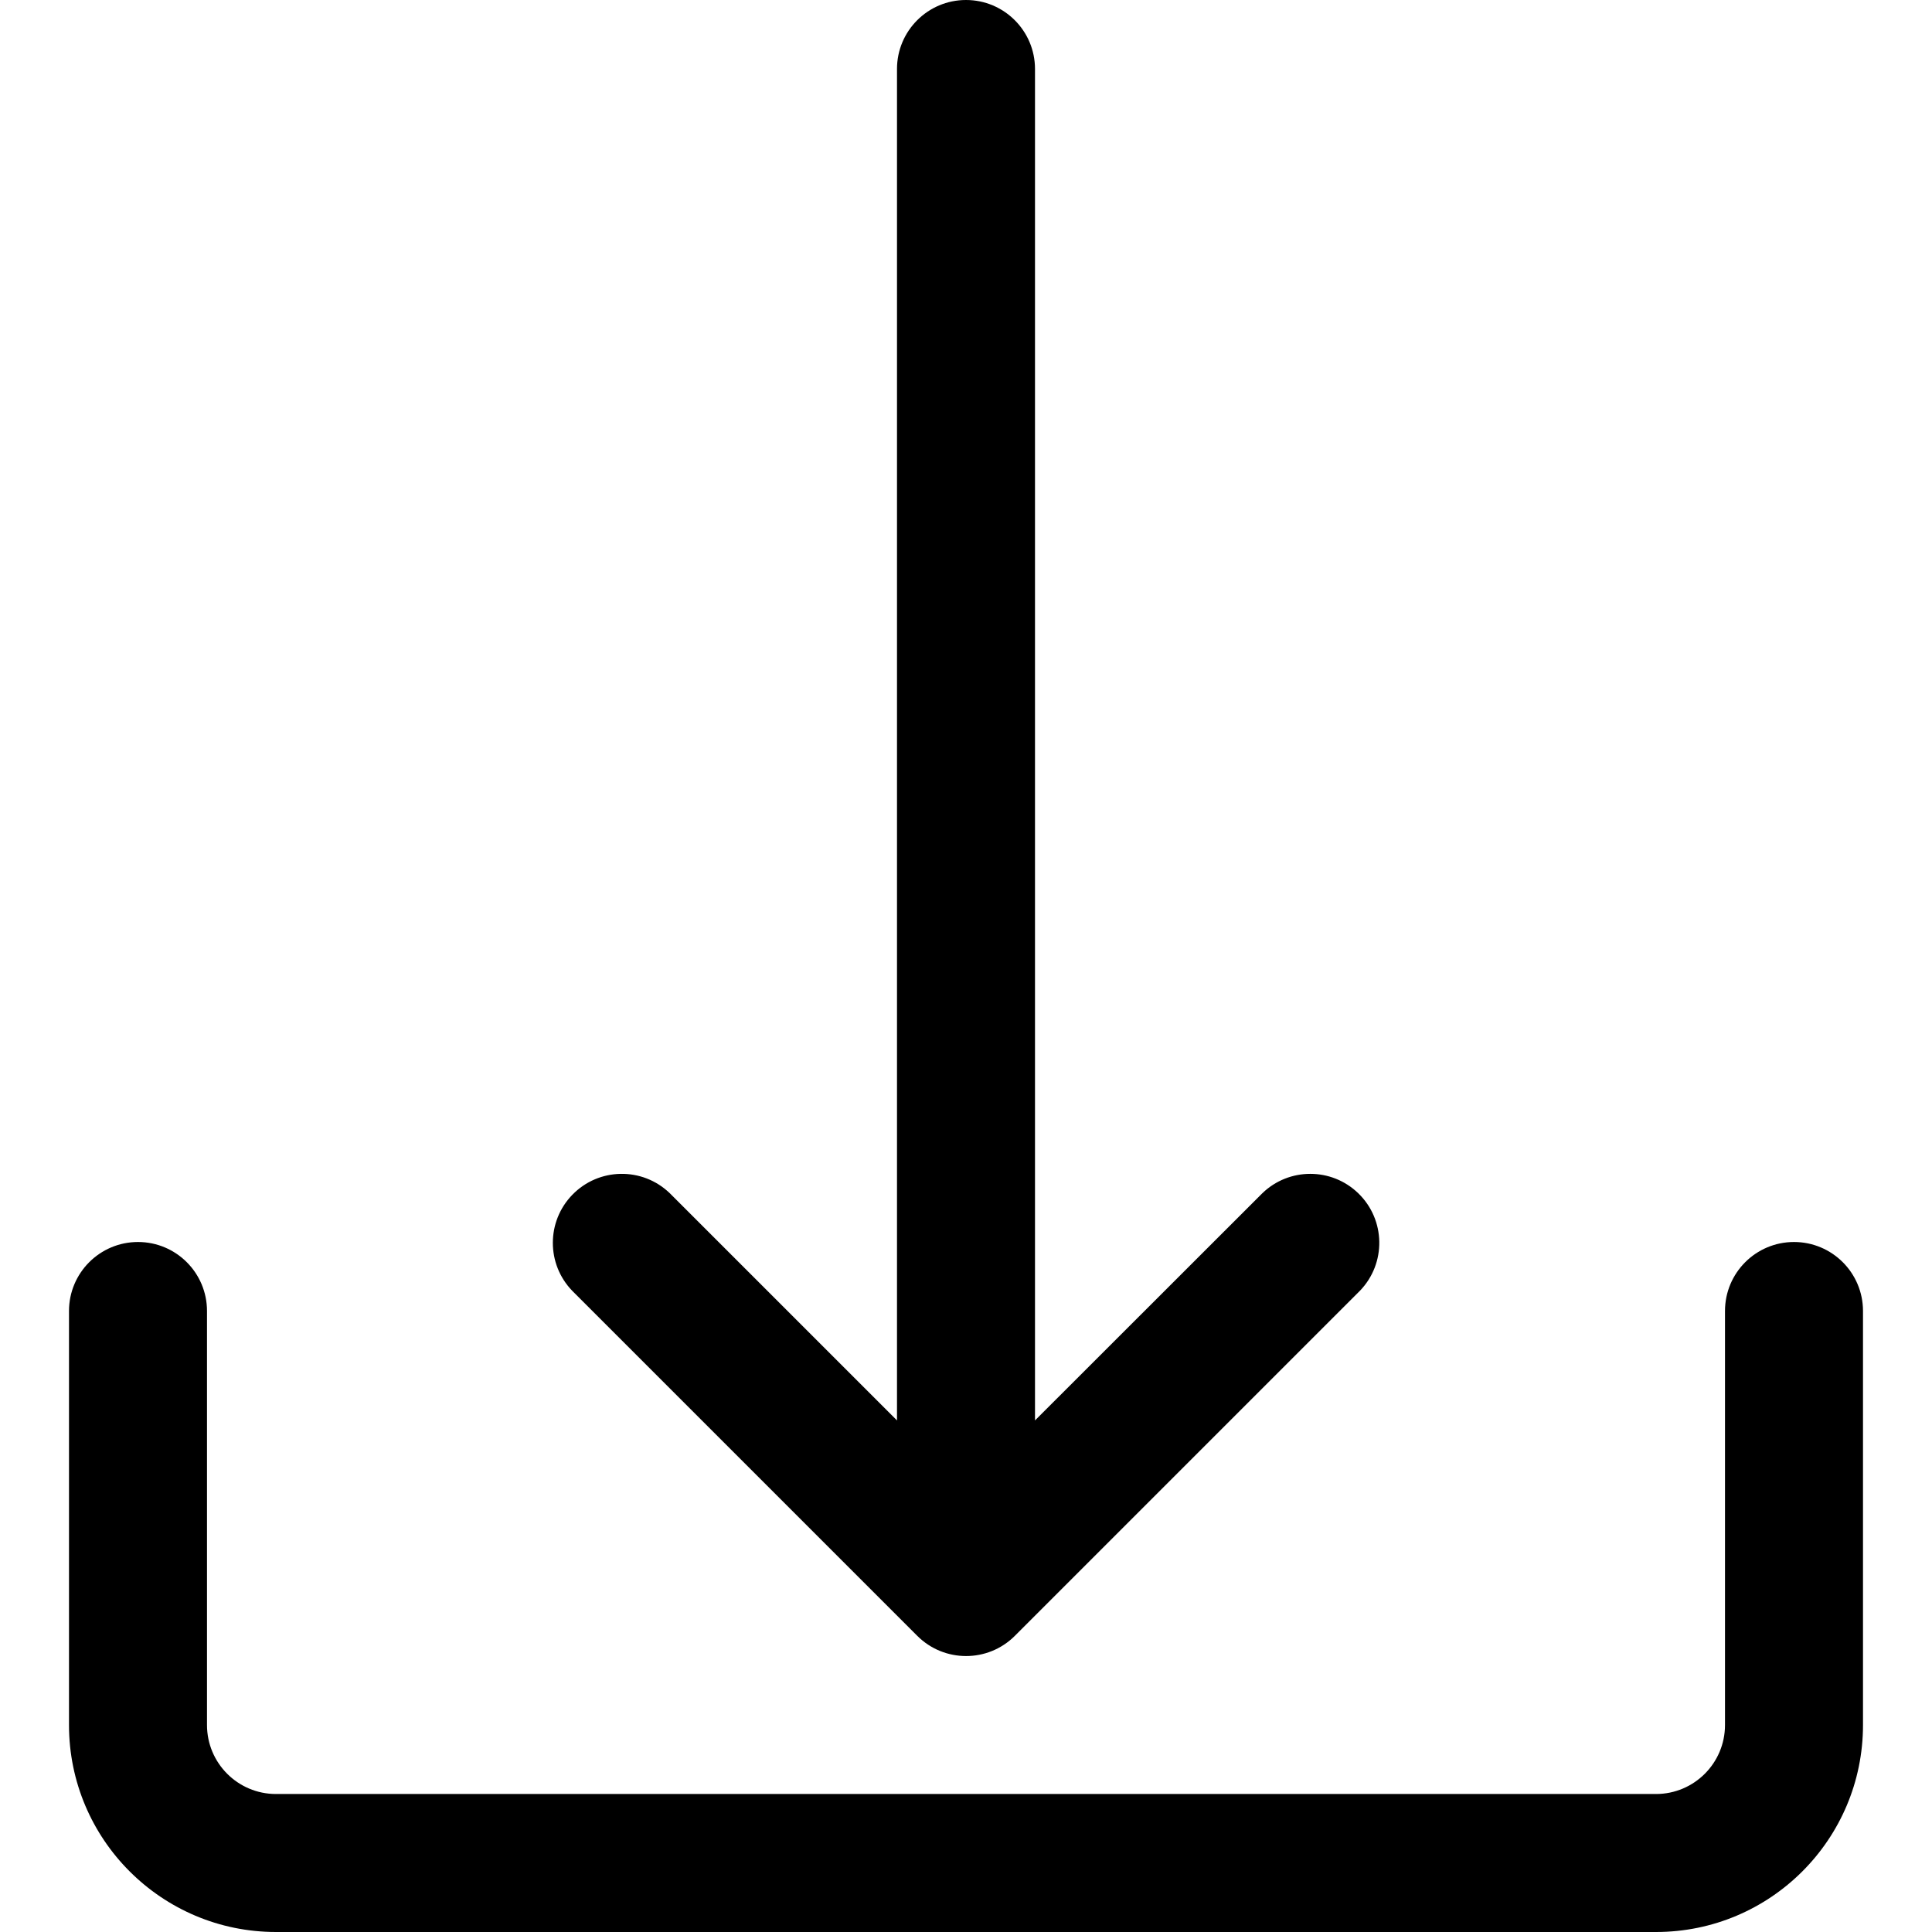
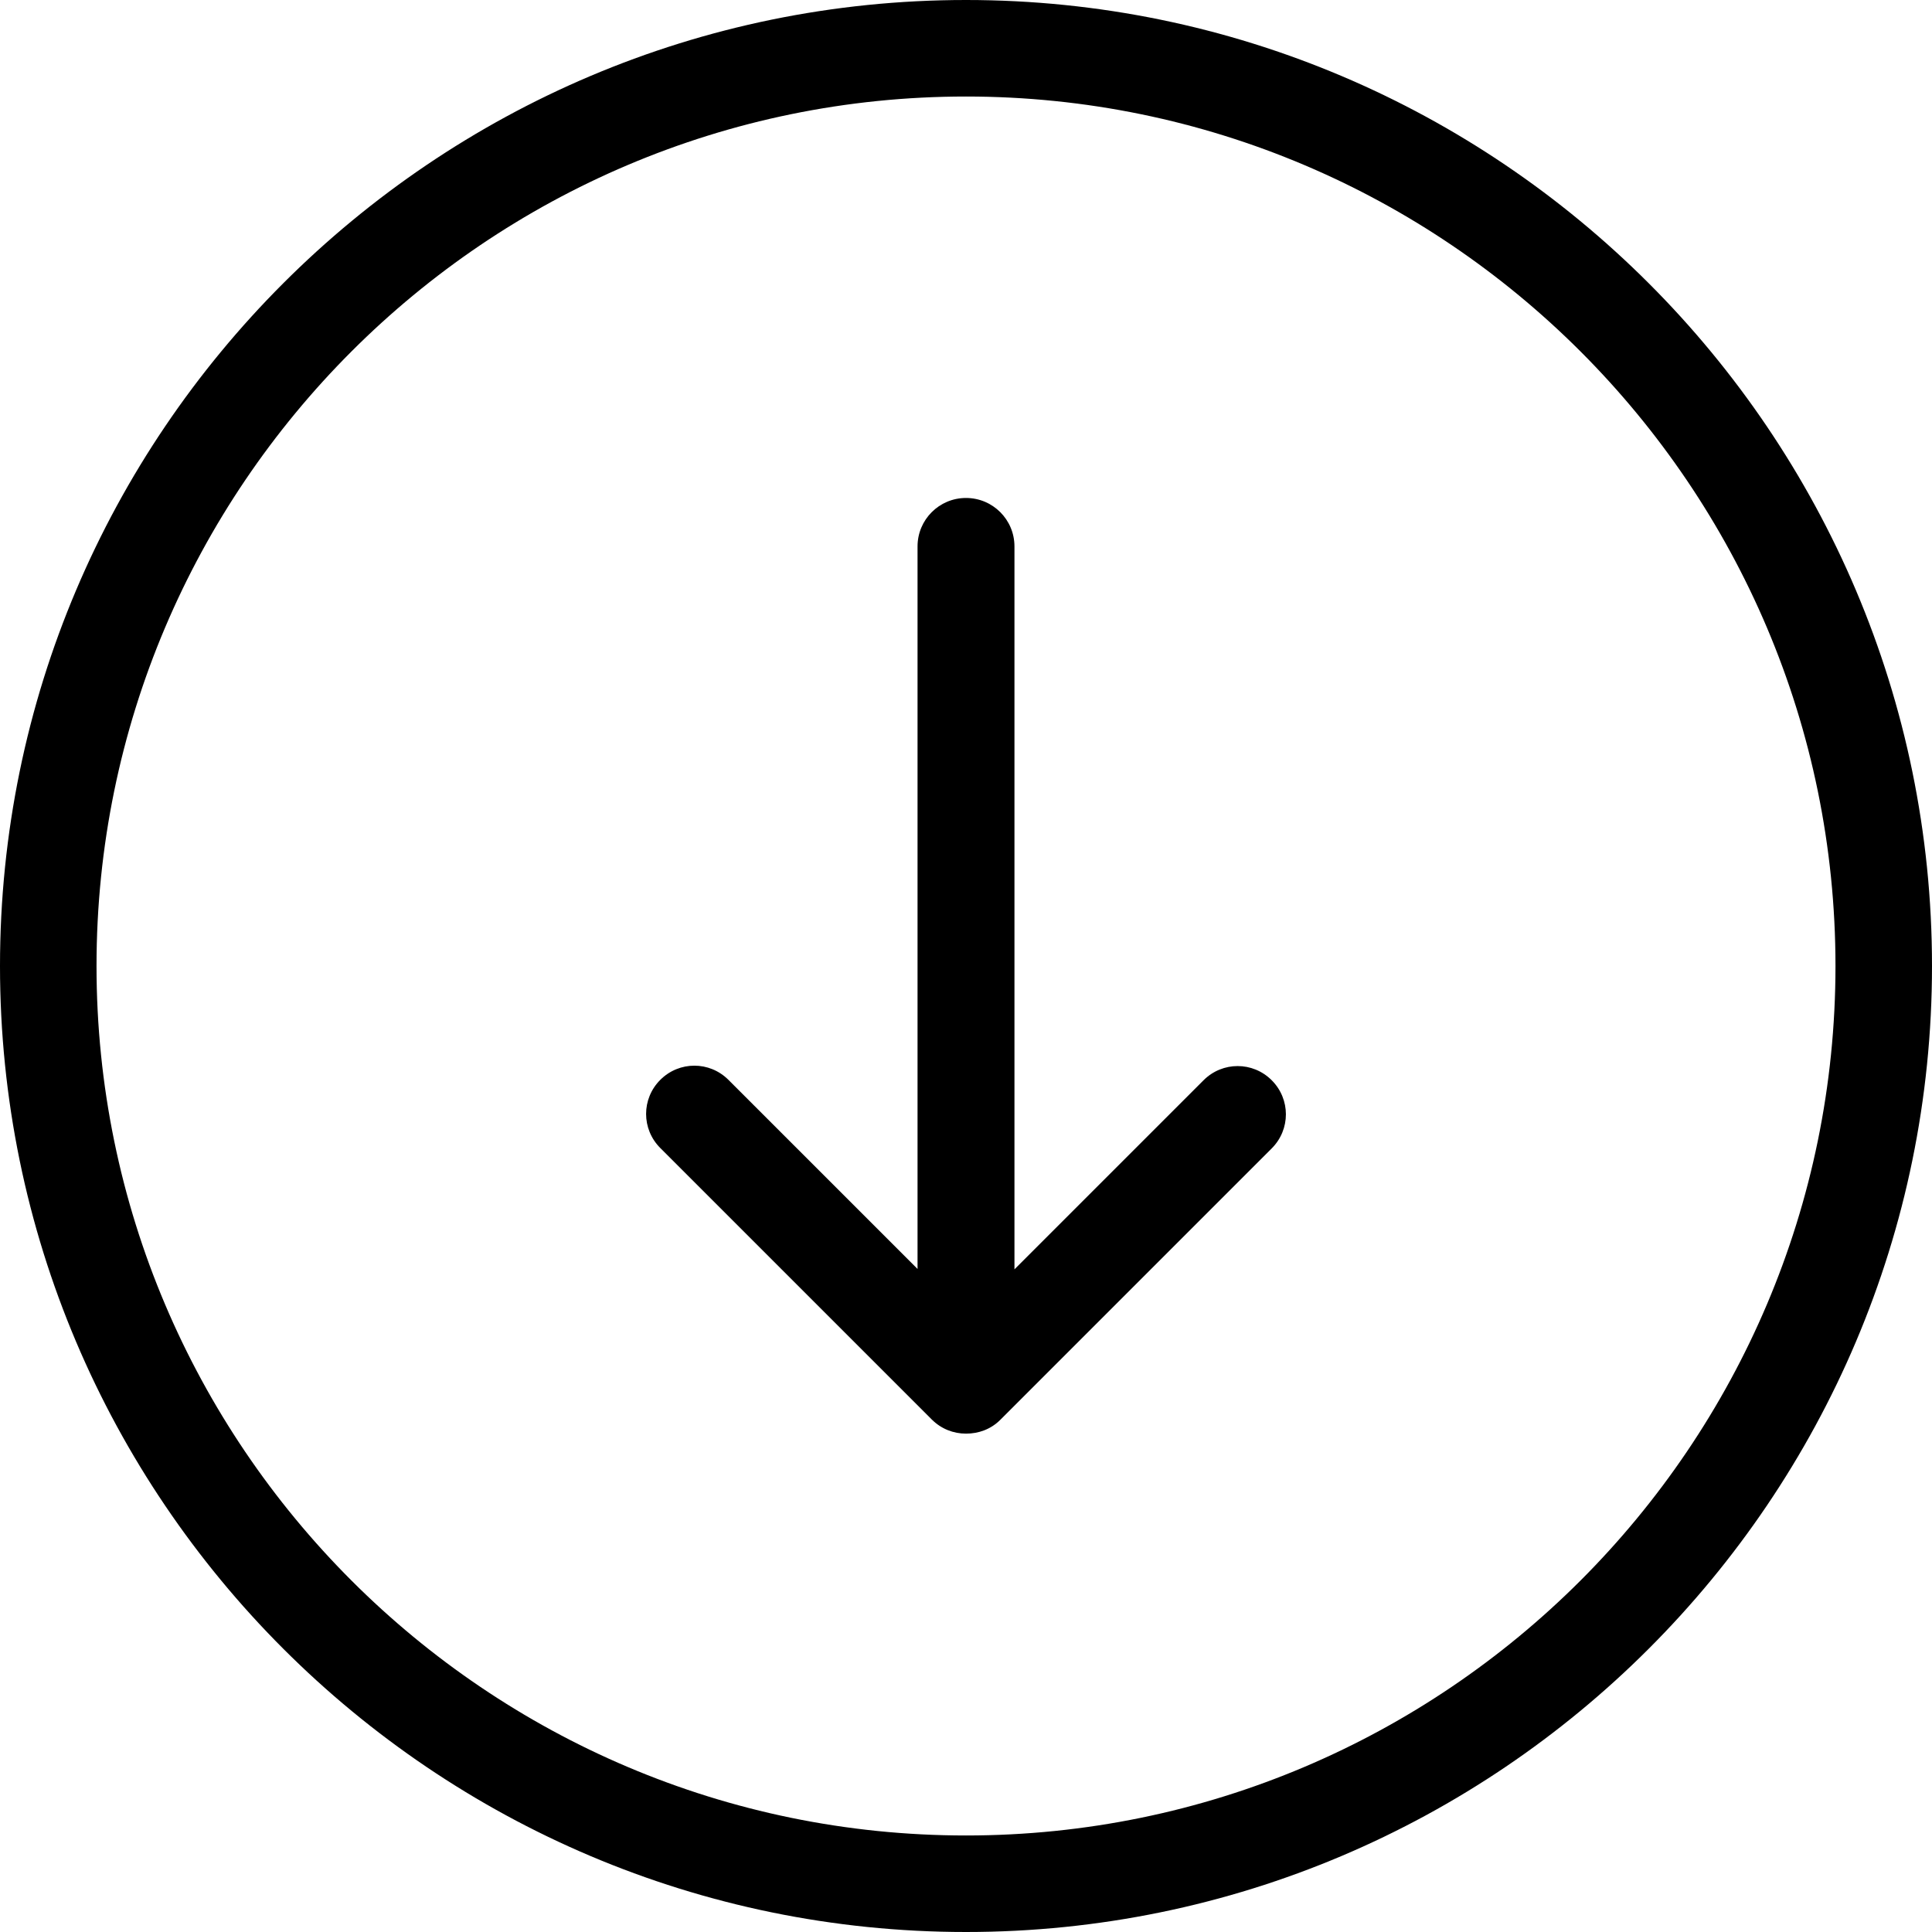
- <svg xmlns="http://www.w3.org/2000/svg" version="1.1" id="Capa_1" x="0px" y="0px" viewBox="0 0 477.867 477.867" style="enable-background:new 0 0 477.867 477.867;" xml:space="preserve">
+ <svg xmlns="http://www.w3.org/2000/svg" version="1.1" id="Capa_1" x="0px" y="0px" viewBox="0 0 490.4 490.4" style="enable-background:new 0 0 490.4 490.4;" xml:space="preserve">
  <g>
    <g>
-       <path d="M443.733,307.2c-9.426,0-17.067,7.641-17.067,17.067v102.4c0,9.426-7.641,17.067-17.067,17.067H68.267    c-9.426,0-17.067-7.641-17.067-17.067v-102.4c0-9.426-7.641-17.067-17.067-17.067s-17.067,7.641-17.067,17.067v102.4    c0,28.277,22.923,51.2,51.2,51.2H409.6c28.277,0,51.2-22.923,51.2-51.2v-102.4C460.8,314.841,453.159,307.2,443.733,307.2z" />
-     </g>
-   </g>
-   <g>
-     <g>
-       <path d="M335.947,295.134c-6.614-6.387-17.099-6.387-23.712,0L256,351.334V17.067C256,7.641,248.359,0,238.933,0    s-17.067,7.641-17.067,17.067v334.268l-56.201-56.201c-6.78-6.548-17.584-6.36-24.132,0.419c-6.388,6.614-6.388,17.099,0,23.713    l85.333,85.333c6.657,6.673,17.463,6.687,24.136,0.031c0.01-0.01,0.02-0.02,0.031-0.031l85.333-85.333    C342.915,312.486,342.727,301.682,335.947,295.134z" />
+       <path d="M490.4,245.2C490.4,110,380.4,0,245.2,0S0,110,0,245.2s110,245.2,245.2,245.2S490.4,380.4,490.4,245.2z M24.5,245.2    c0-121.7,99-220.7,220.7-220.7s220.7,99,220.7,220.7s-99,220.7-220.7,220.7S24.5,366.9,24.5,245.2z" />
+       <path d="M253.9,360.4l68.9-68.9c4.8-4.8,4.8-12.5,0-17.3s-12.5-4.8-17.3,0l-48,48V138.7c0-6.8-5.5-12.3-12.3-12.3    s-12.3,5.5-12.3,12.3v183.4l-48-48c-4.8-4.8-12.5-4.8-17.3,0s-4.8,12.5,0,17.3l68.9,68.9c2.4,2.4,5.5,3.6,8.7,3.6    S251.5,362.8,253.9,360.4z" />
    </g>
  </g>
  <g>
</g>
  <g>
</g>
  <g>
</g>
  <g>
</g>
  <g>
</g>
  <g>
</g>
  <g>
</g>
  <g>
</g>
  <g>
</g>
  <g>
</g>
  <g>
</g>
  <g>
</g>
  <g>
</g>
  <g>
</g>
  <g>
</g>
</svg>
